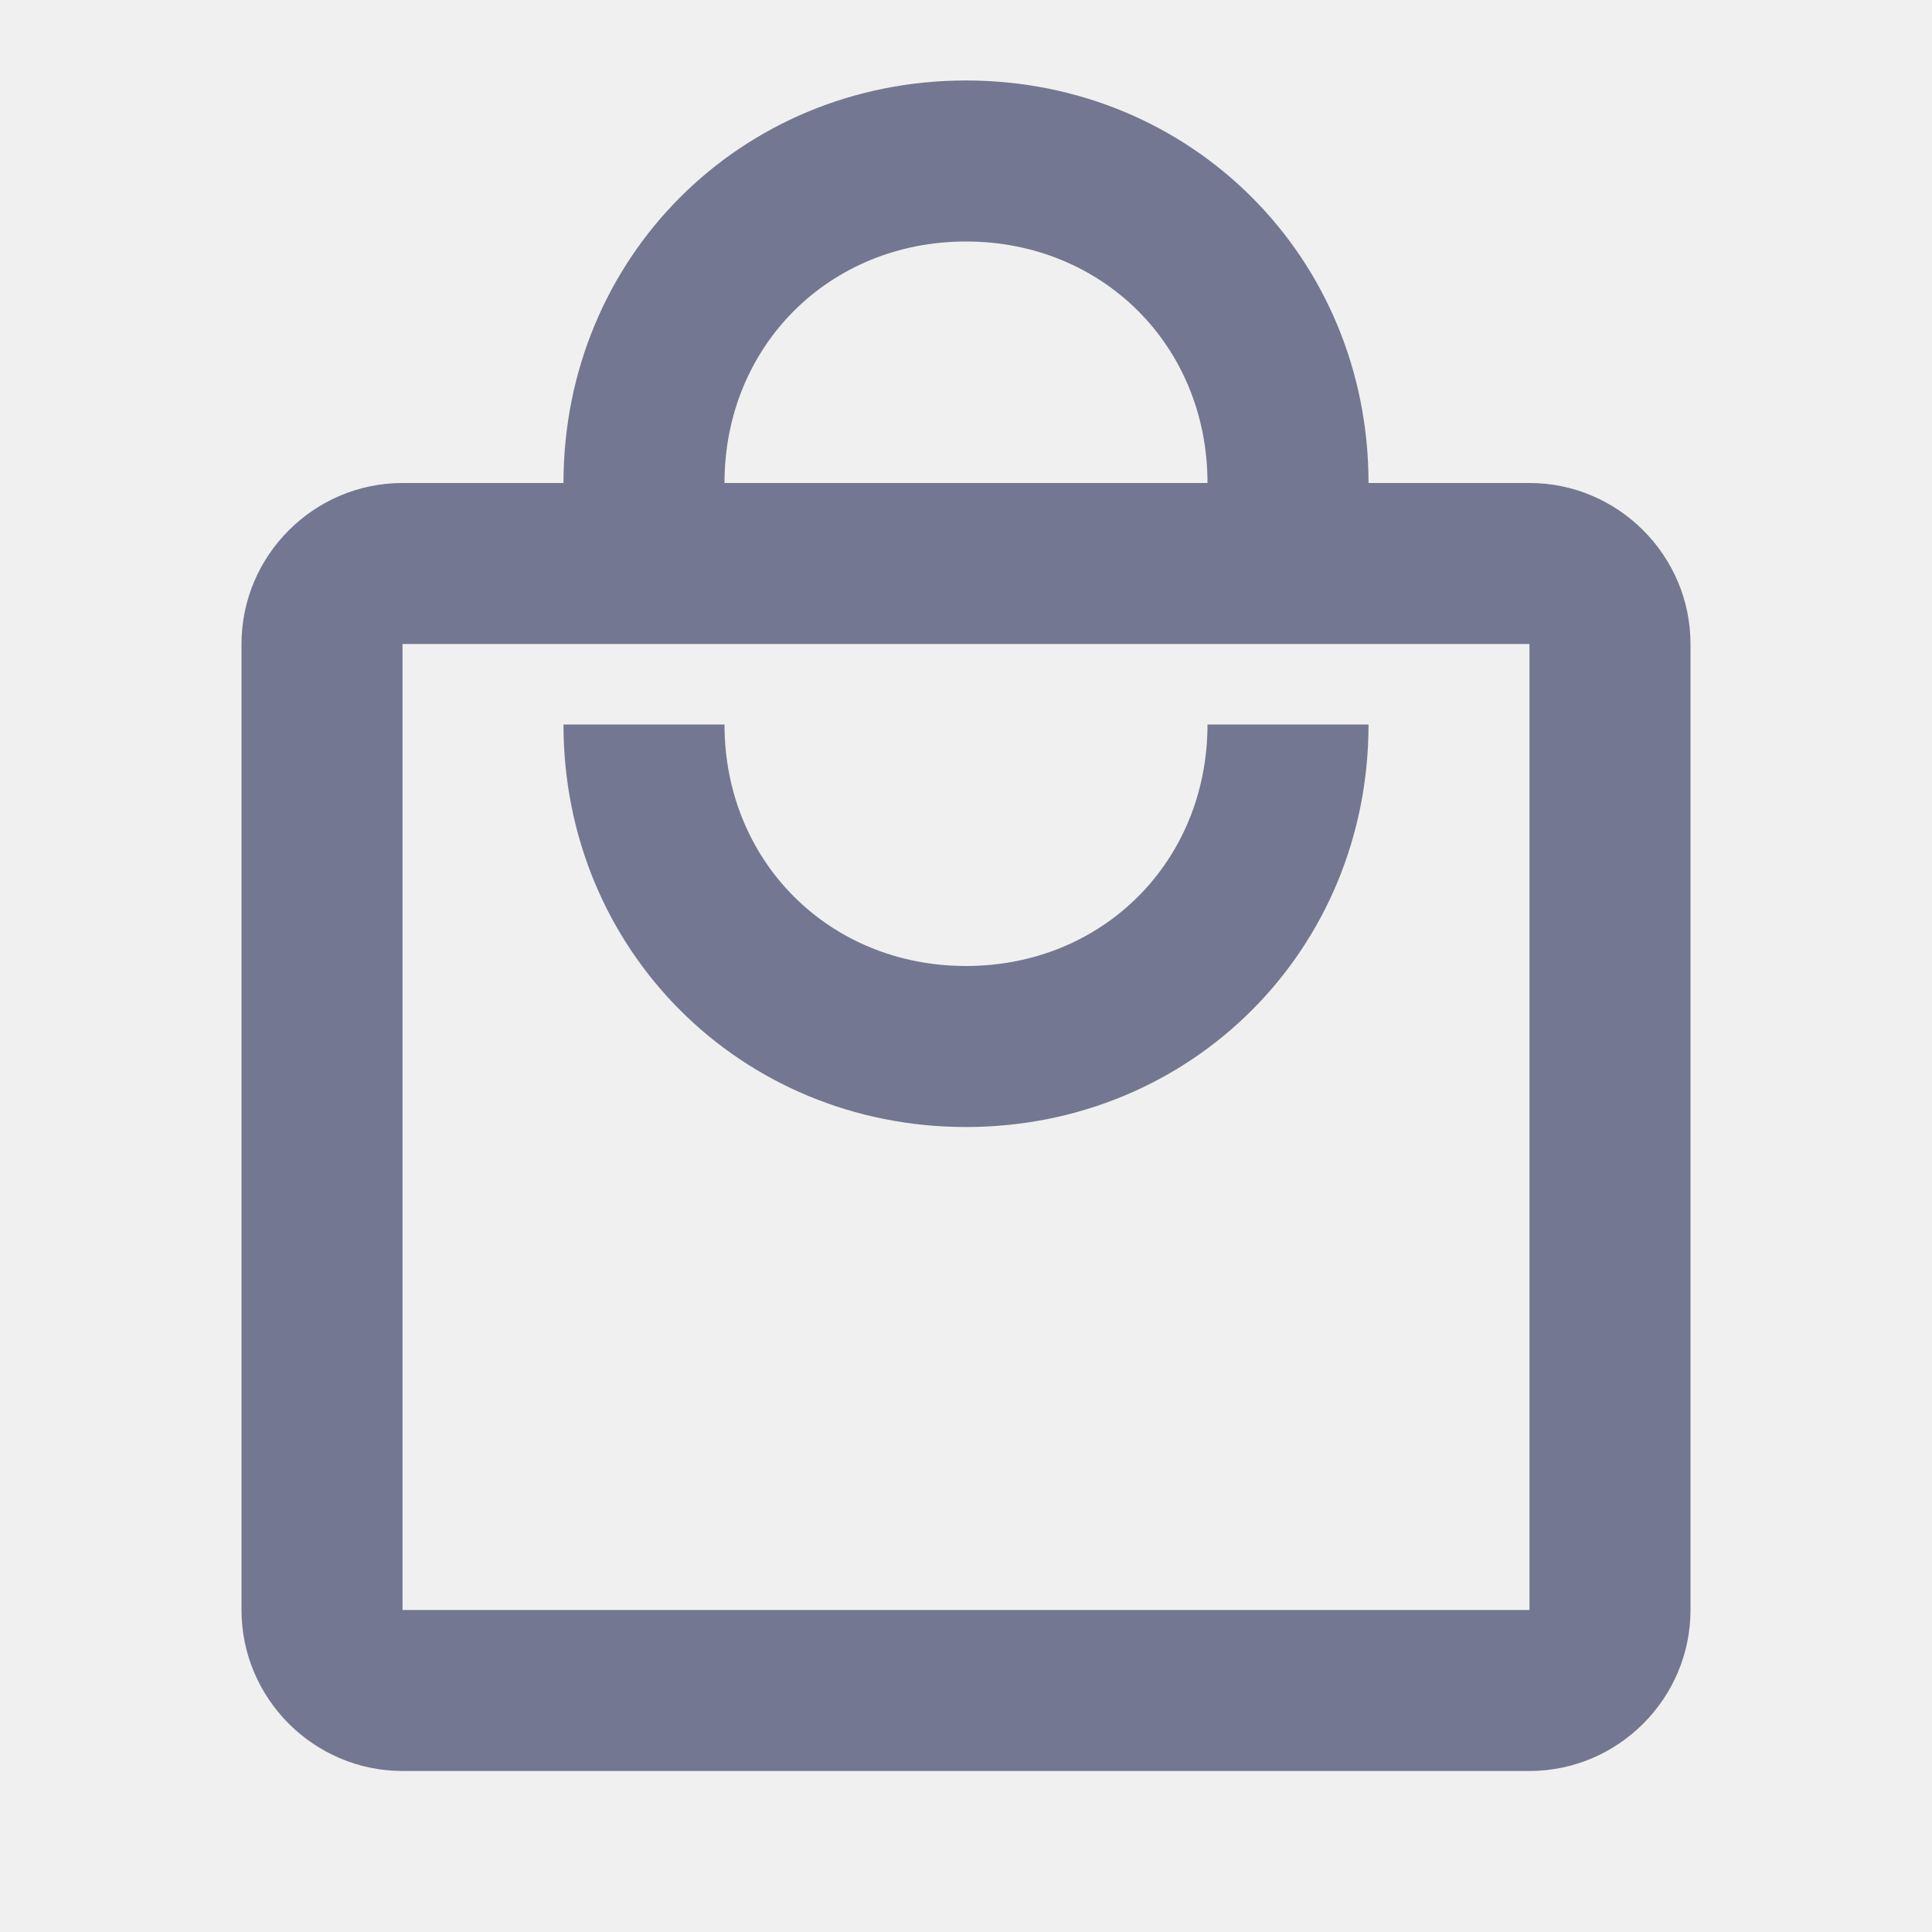
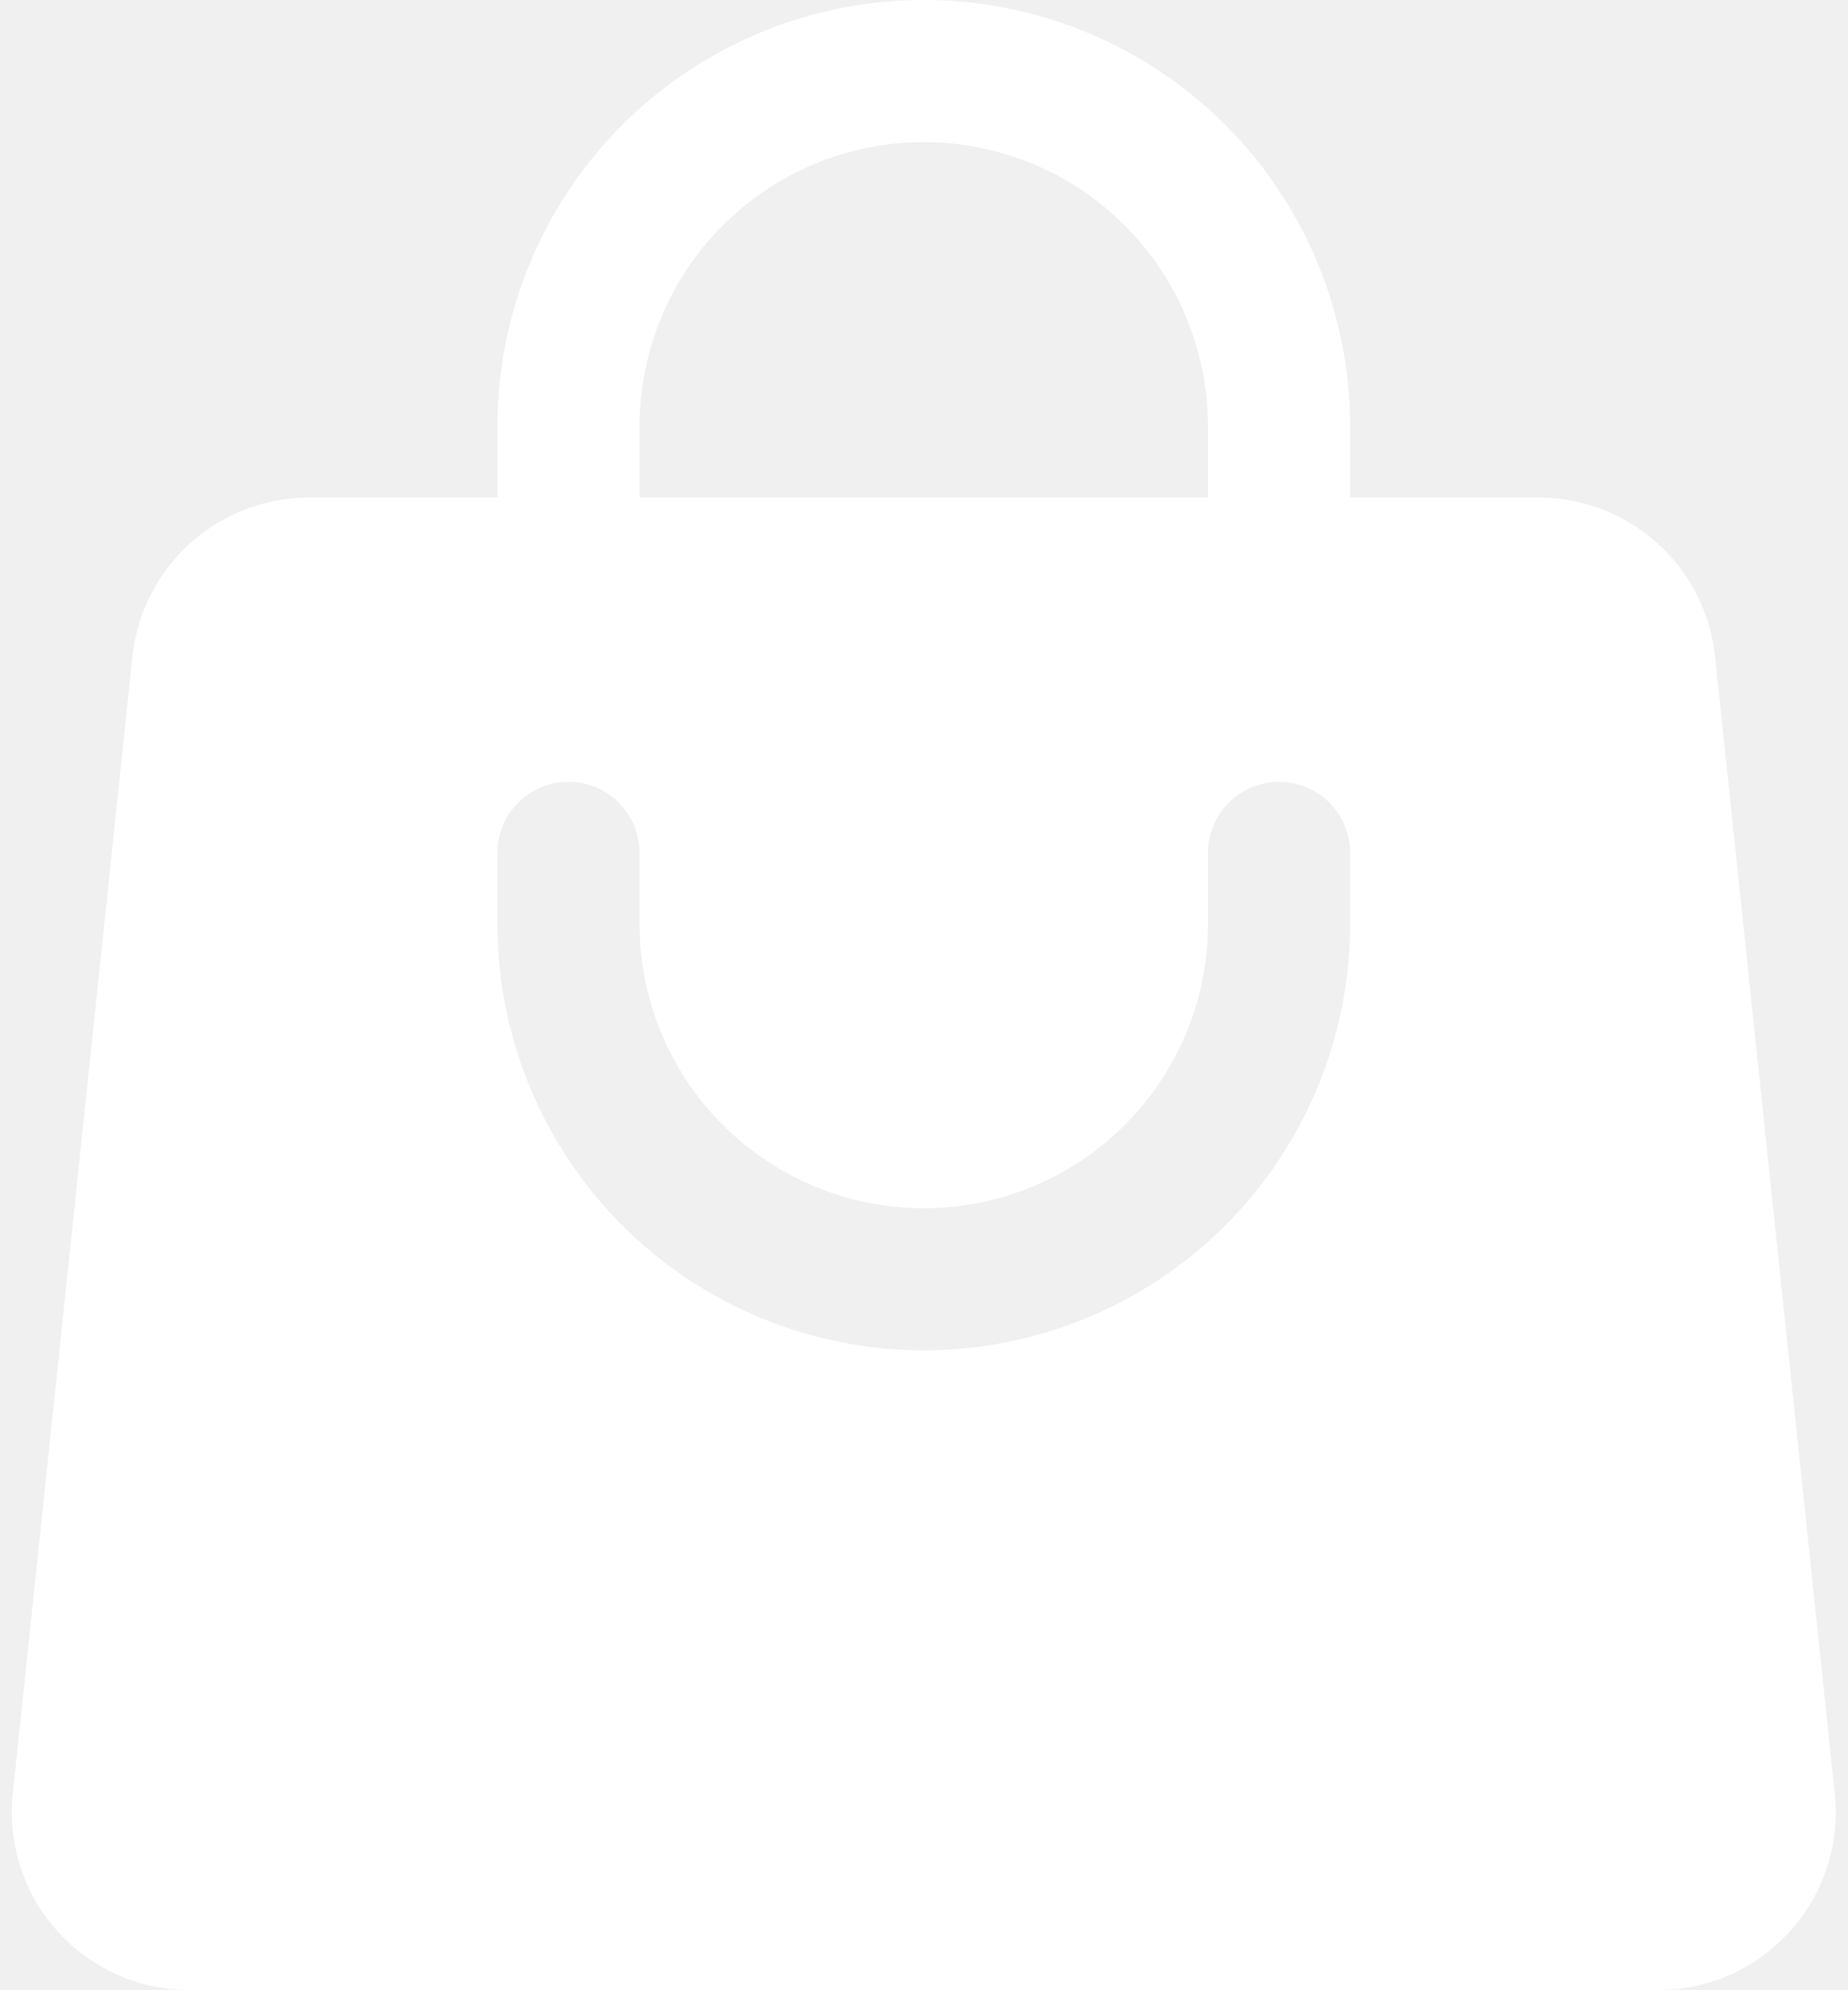
- <svg xmlns="http://www.w3.org/2000/svg" width="32" height="32" viewBox="0 0 32 32" fill="none">
-   <path d="M25.333 8H22.667C22.667 4.267 19.733 1.333 16 1.333C12.267 1.333 9.333 4.267 9.333 8H6.667C5.2 8 4 9.2 4 10.667V26.667C4 28.133 5.2 29.333 6.667 29.333H25.333C26.8 29.333 28 28.133 28 26.667V10.667C28 9.2 26.8 8 25.333 8ZM16 4C18.267 4 20 5.733 20 8H12C12 5.733 13.733 4 16 4ZM25.333 26.667H6.667V10.667H25.333V26.667ZM16 16C13.733 16 12 14.267 12 12H9.333C9.333 15.733 12.267 18.667 16 18.667C19.733 18.667 22.667 15.733 22.667 12H20C20 14.267 18.267 16 16 16Z" fill="#737791" />
+ <svg xmlns="http://www.w3.org/2000/svg" width="26" height="28" viewBox="0 0 26 28" fill="none">
+   <path fill-rule="evenodd" clip-rule="evenodd" d="M7 6V7H4.351C3.071 7 1.999 7.965 1.864 9.239L0.18 25.239C0.143 25.587 0.18 25.939 0.289 26.273C0.397 26.606 0.574 26.913 0.809 27.173C1.043 27.433 1.33 27.642 1.65 27.784C1.97 27.927 2.316 28 2.667 28H23.333C23.684 28 24.03 27.927 24.35 27.784C24.67 27.642 24.957 27.433 25.191 27.173C25.426 26.913 25.603 26.606 25.711 26.273C25.82 25.939 25.857 25.587 25.82 25.239L24.136 9.239C24.071 8.624 23.782 8.055 23.322 7.642C22.863 7.229 22.267 7 21.649 7H19V6C19 4.409 18.368 2.883 17.243 1.757C16.117 0.632 14.591 0 13 0C11.409 0 9.883 0.632 8.757 1.757C7.632 2.883 7 4.409 7 6ZM13 2C11.939 2 10.922 2.421 10.171 3.172C9.421 3.922 9 4.939 9 6V7H17V6C17 4.939 16.578 3.922 15.828 3.172C15.078 2.421 14.061 2 13 2ZM9 13C9 14.061 9.421 15.078 10.171 15.828C10.922 16.579 11.939 17 13 17C14.061 17 15.078 16.579 15.828 15.828C16.578 15.078 17 14.061 17 13V12C17 11.735 17.105 11.48 17.293 11.293C17.48 11.105 17.735 11 18 11C18.265 11 18.52 11.105 18.707 11.293C18.895 11.48 19 11.735 19 12V13C19 14.591 18.368 16.117 17.243 17.243C16.117 18.368 14.591 19 13 19C11.409 19 9.883 18.368 8.757 17.243C7.632 16.117 7 14.591 7 13V12C7 11.735 7.105 11.48 7.293 11.293C7.48 11.105 7.735 11 8 11C8.265 11 8.52 11.105 8.707 11.293C8.895 11.48 9 11.735 9 12V13Z" fill="white" />
</svg>
